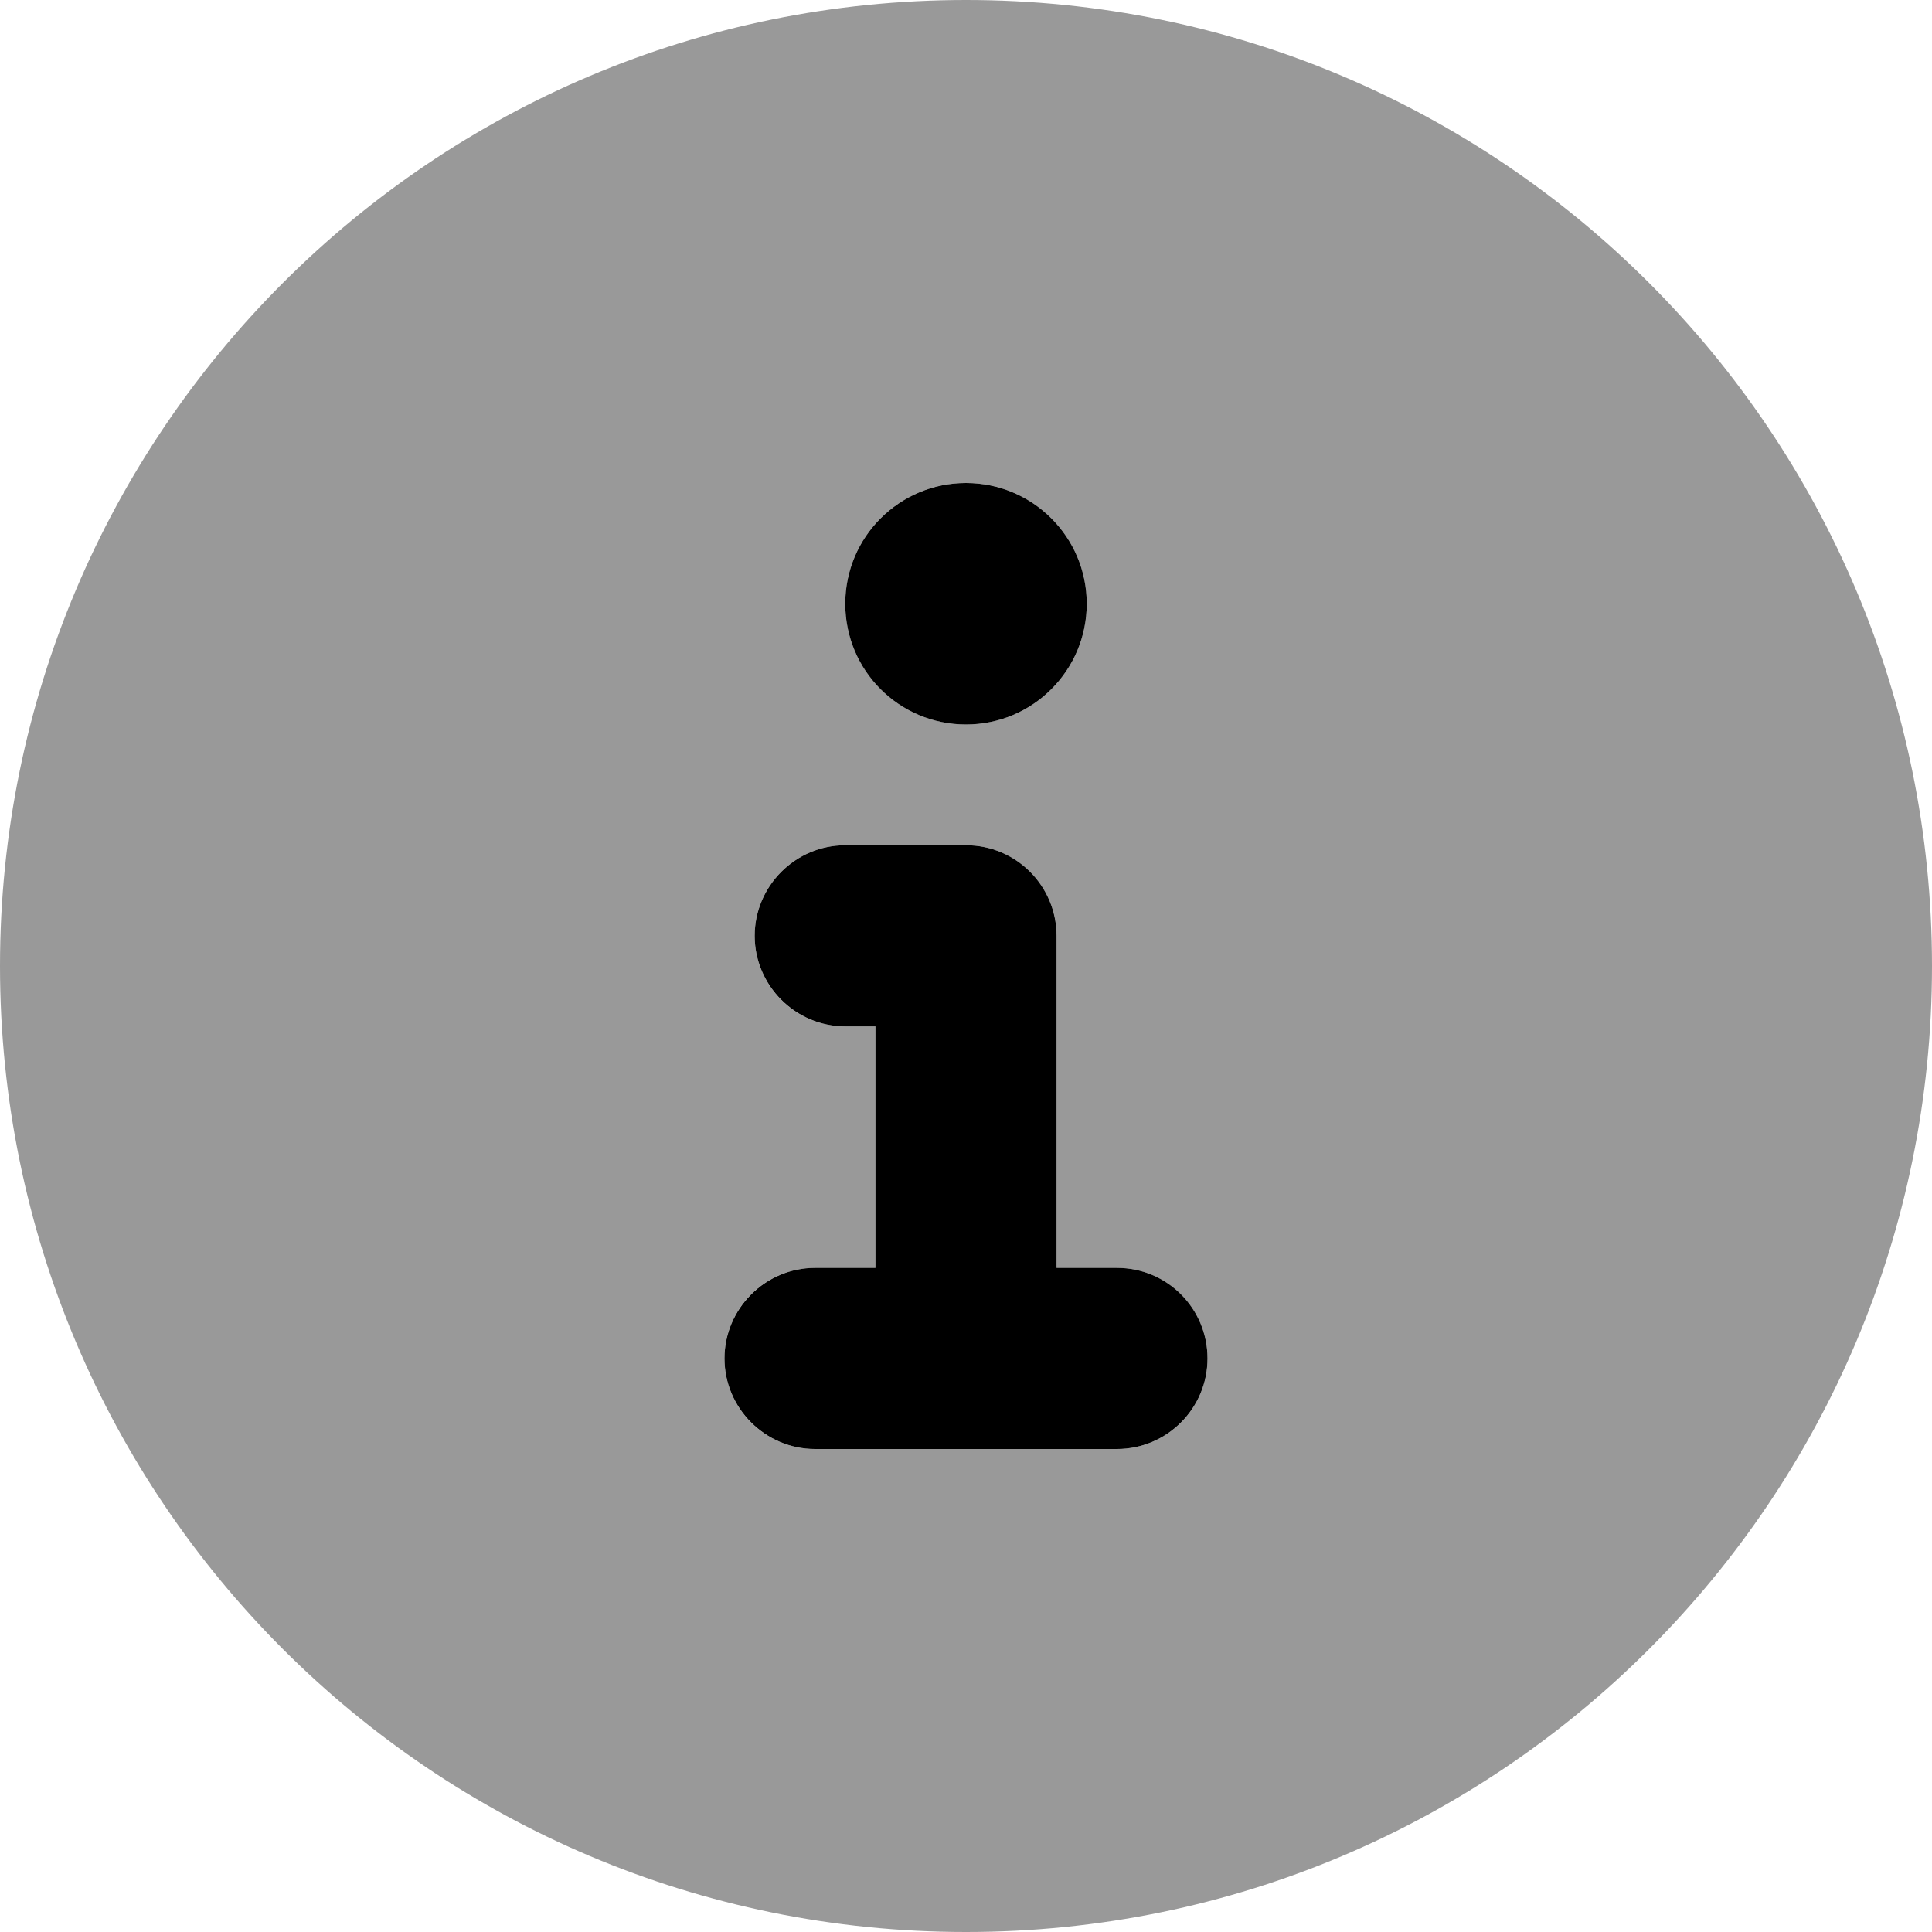
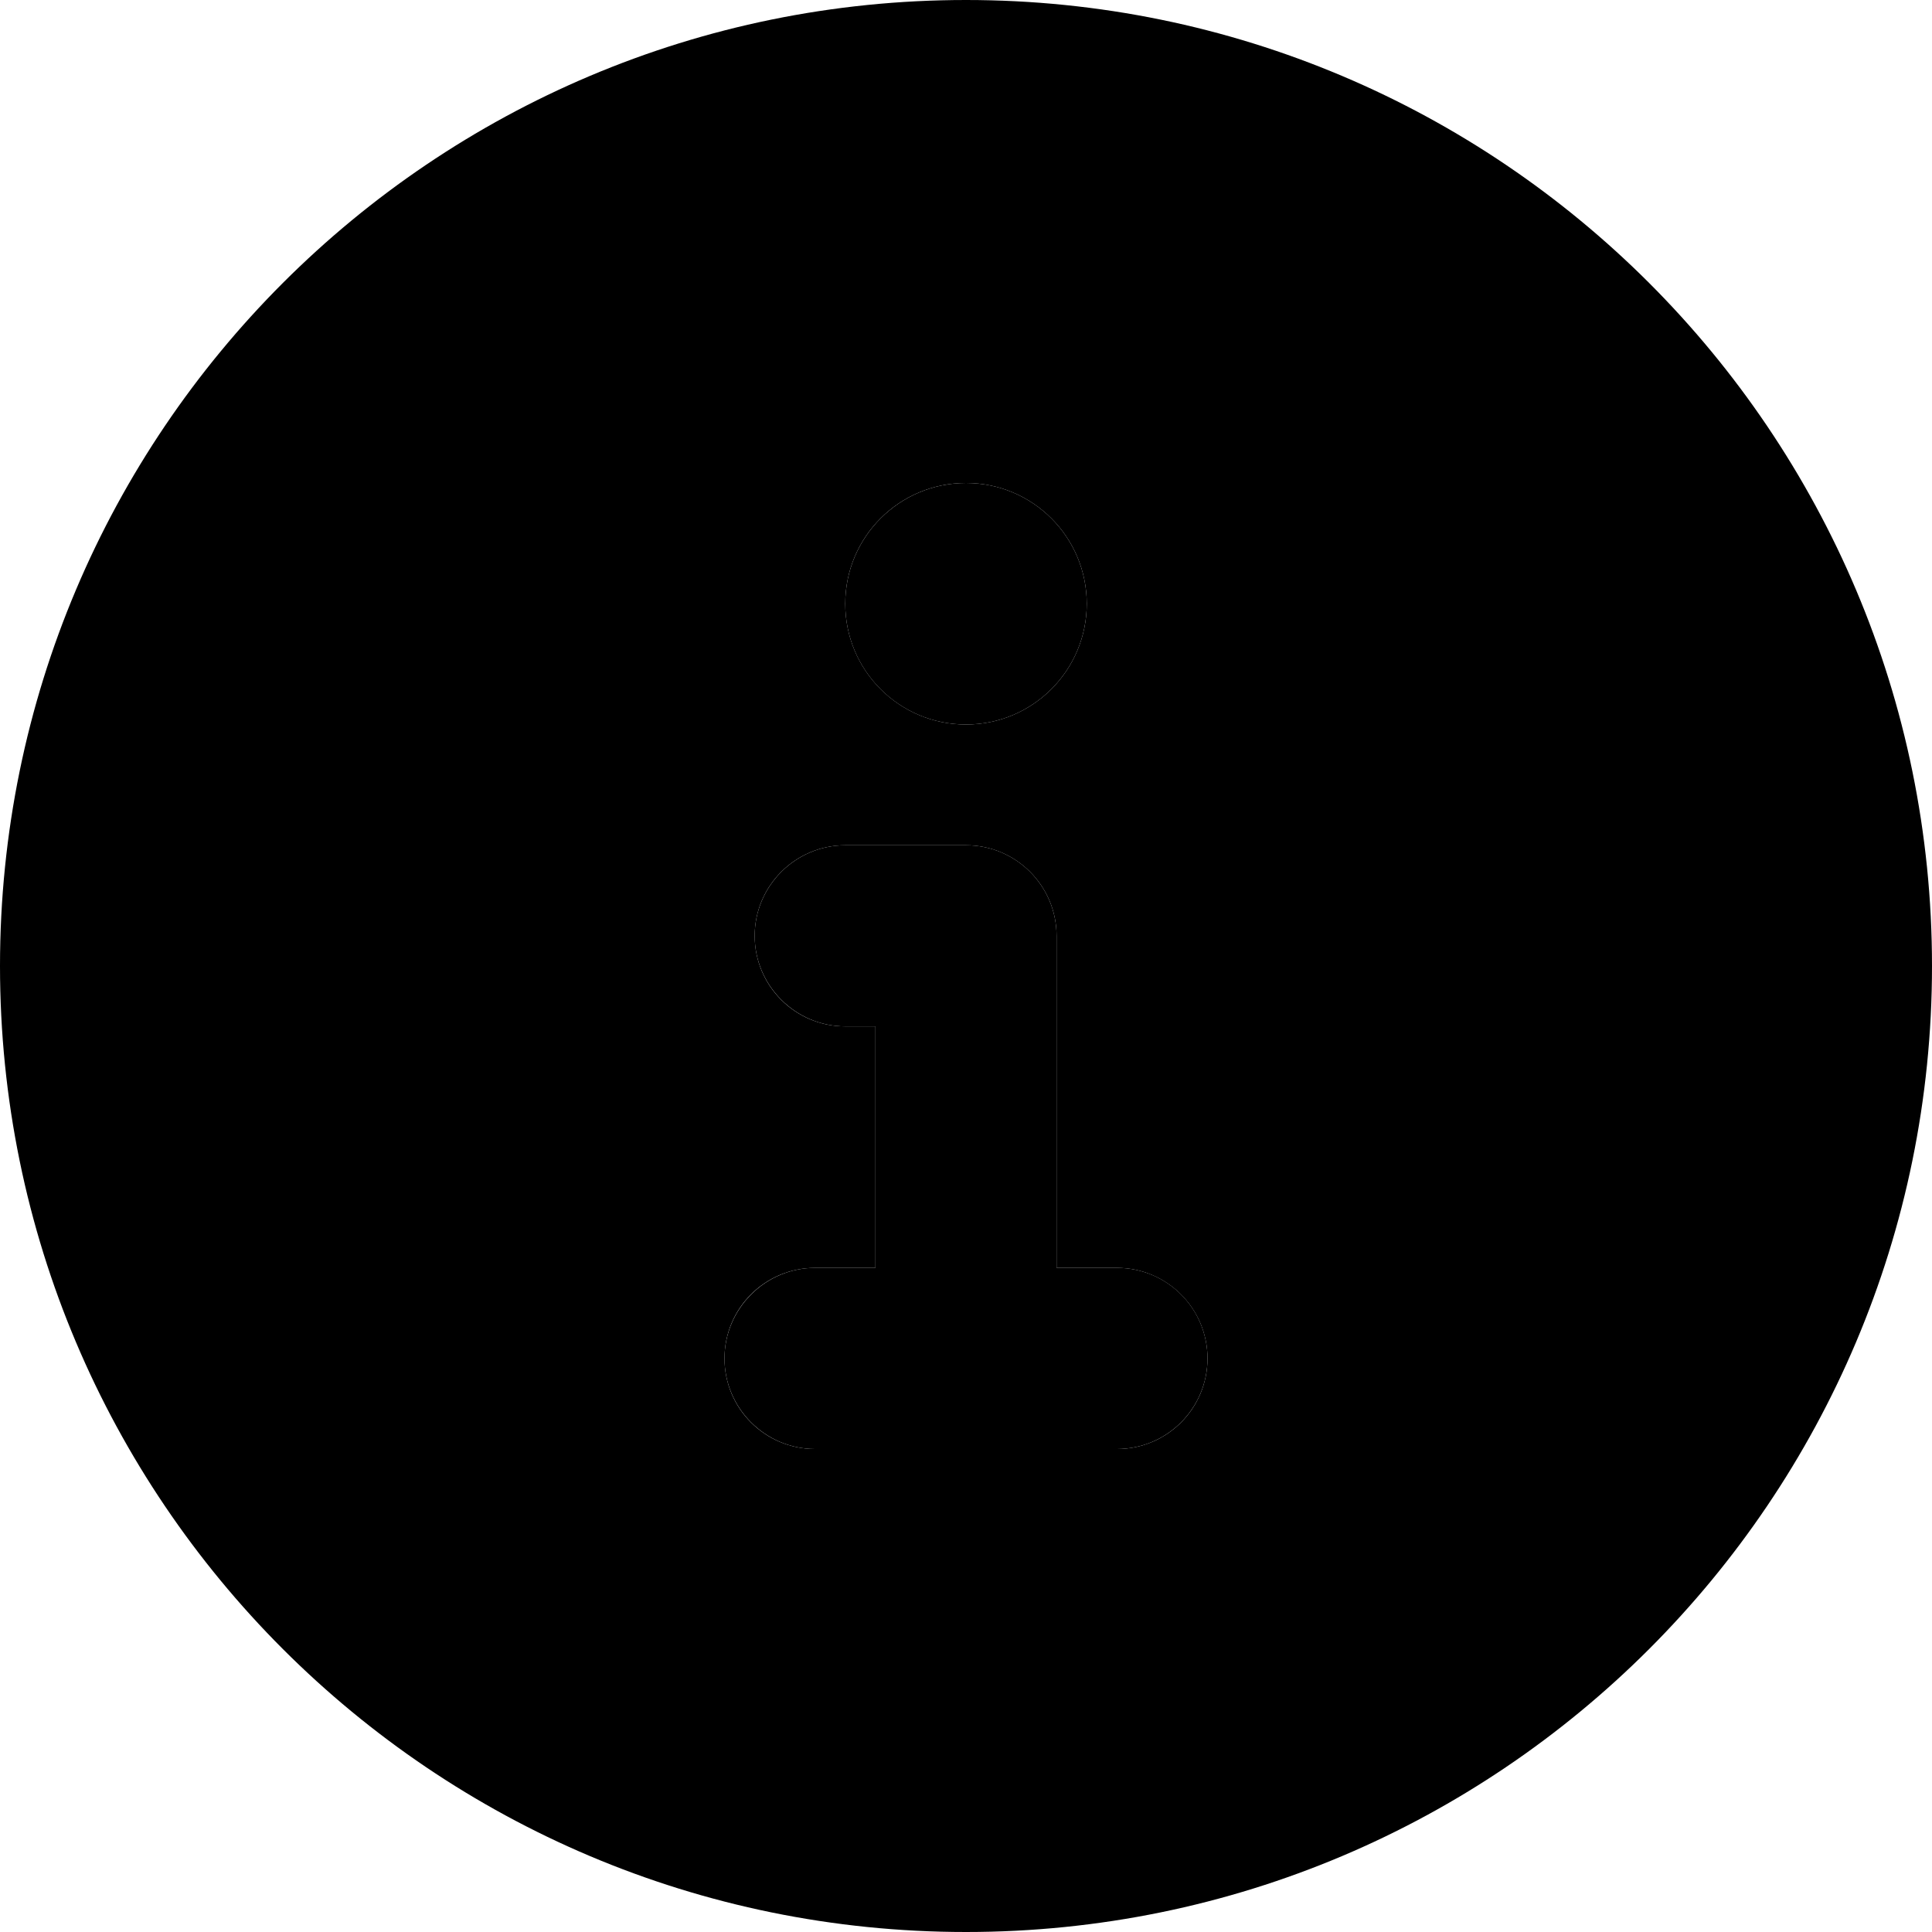
<svg xmlns="http://www.w3.org/2000/svg" viewBox="0 0 512 512">
  <defs>
    <style>.fa-secondary{opacity:.4}</style>
  </defs>
-   <path class="fa-primary" d="M256 192c17.67 0 32-14.33 32-32c0-17.67-14.33-32-32-32S224 142.3 224 160C224 177.7 238.3 192 256 192zM296 336h-16V248C280 234.8 269.3 224 256 224H224C210.8 224 200 234.8 200 248S210.8 272 224 272h8v64h-16C202.8 336 192 346.8 192 360S202.8 384 216 384h80c13.25 0 24-10.75 24-24S309.3 336 296 336z" />
-   <path class="fa-secondary" d="M256 0C114.6 0 0 114.6 0 256s114.6 256 256 256s256-114.6 256-256S397.4 0 256 0zM256 128c17.67 0 32 14.33 32 32c0 17.67-14.33 32-32 32S224 177.7 224 160C224 142.3 238.3 128 256 128zM296 384h-80C202.8 384 192 373.3 192 360s10.75-24 24-24h16v-64H224c-13.25 0-24-10.75-24-24S210.8 224 224 224h32c13.25 0 24 10.75 24 24v88h16c13.25 0 24 10.75 24 24S309.3 384 296 384z" />
+   <path className="fa-primary" d="M256 192c17.67 0 32-14.33 32-32c0-17.67-14.33-32-32-32S224 142.3 224 160C224 177.7 238.3 192 256 192zM296 336h-16V248C280 234.8 269.3 224 256 224H224C210.8 224 200 234.8 200 248S210.8 272 224 272h8v64h-16C202.8 336 192 346.8 192 360S202.8 384 216 384h80c13.25 0 24-10.75 24-24S309.3 336 296 336z" />
+   <path className="fa-secondary" d="M256 0C114.6 0 0 114.6 0 256s114.6 256 256 256s256-114.6 256-256S397.4 0 256 0zM256 128c17.67 0 32 14.33 32 32c0 17.67-14.33 32-32 32S224 177.7 224 160C224 142.3 238.3 128 256 128zM296 384h-80C202.8 384 192 373.3 192 360s10.75-24 24-24h16v-64H224c-13.25 0-24-10.75-24-24S210.8 224 224 224h32c13.25 0 24 10.75 24 24v88h16c13.25 0 24 10.75 24 24S309.3 384 296 384z" />
</svg>
